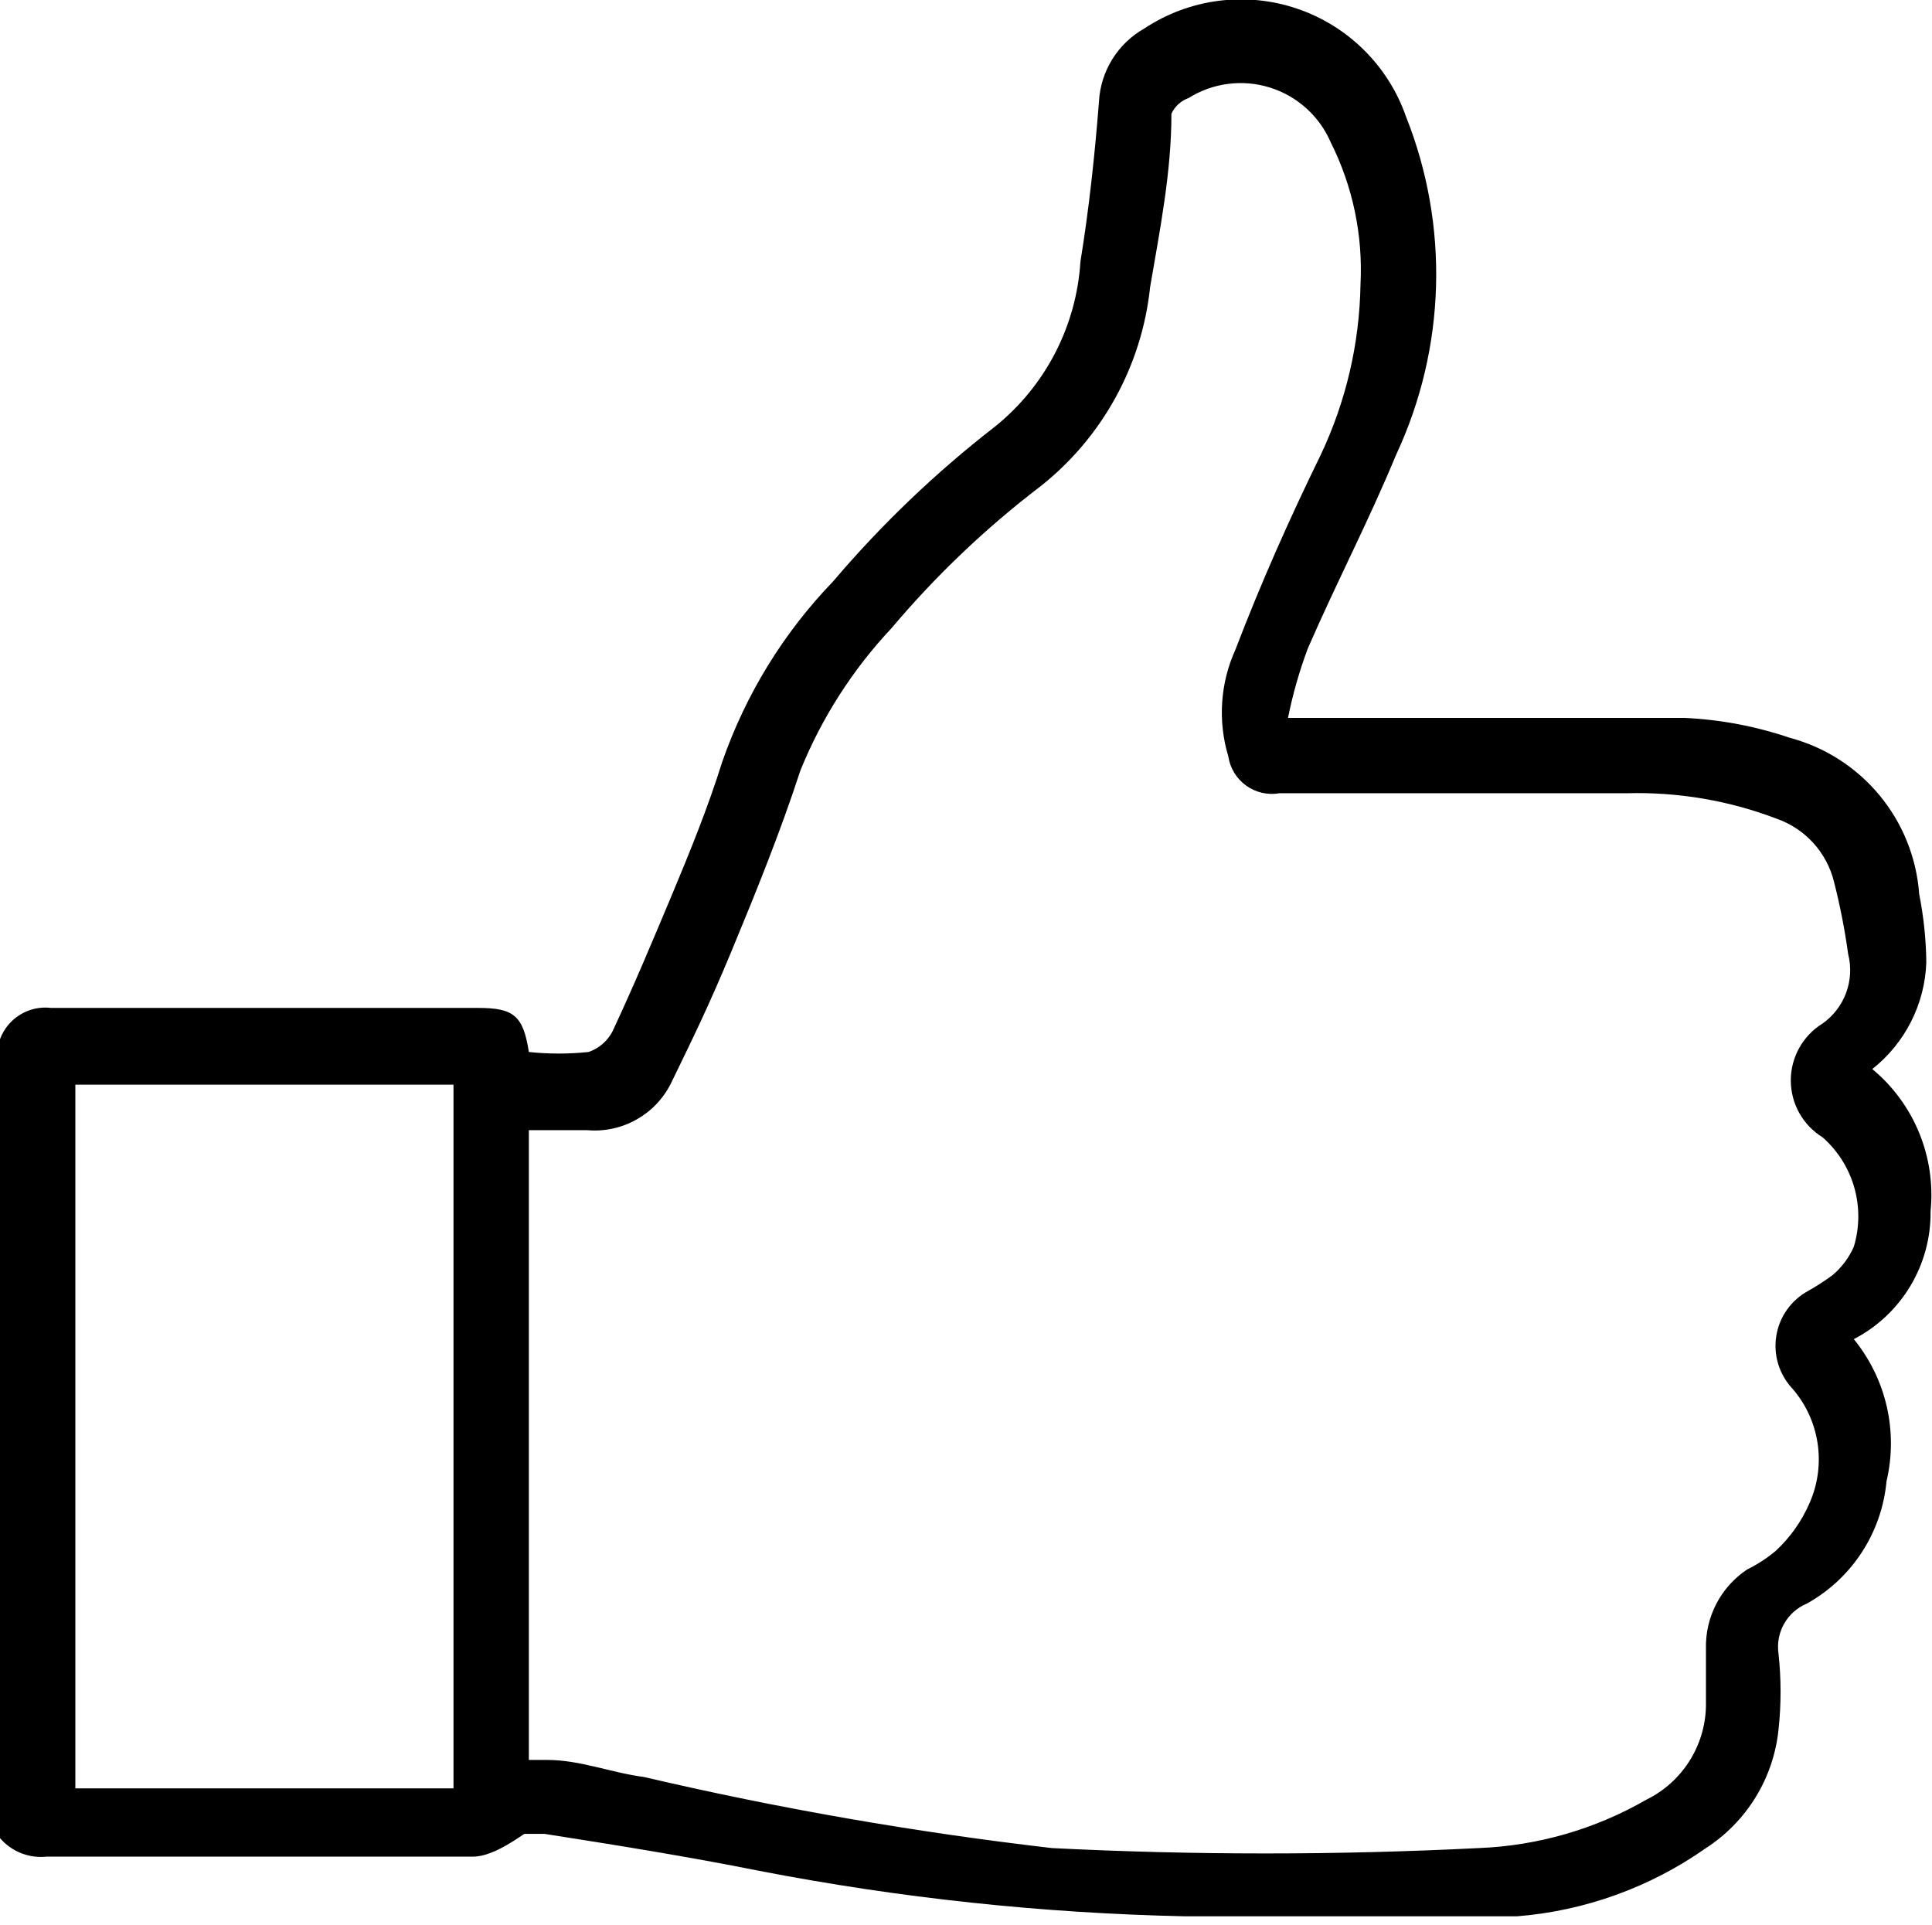
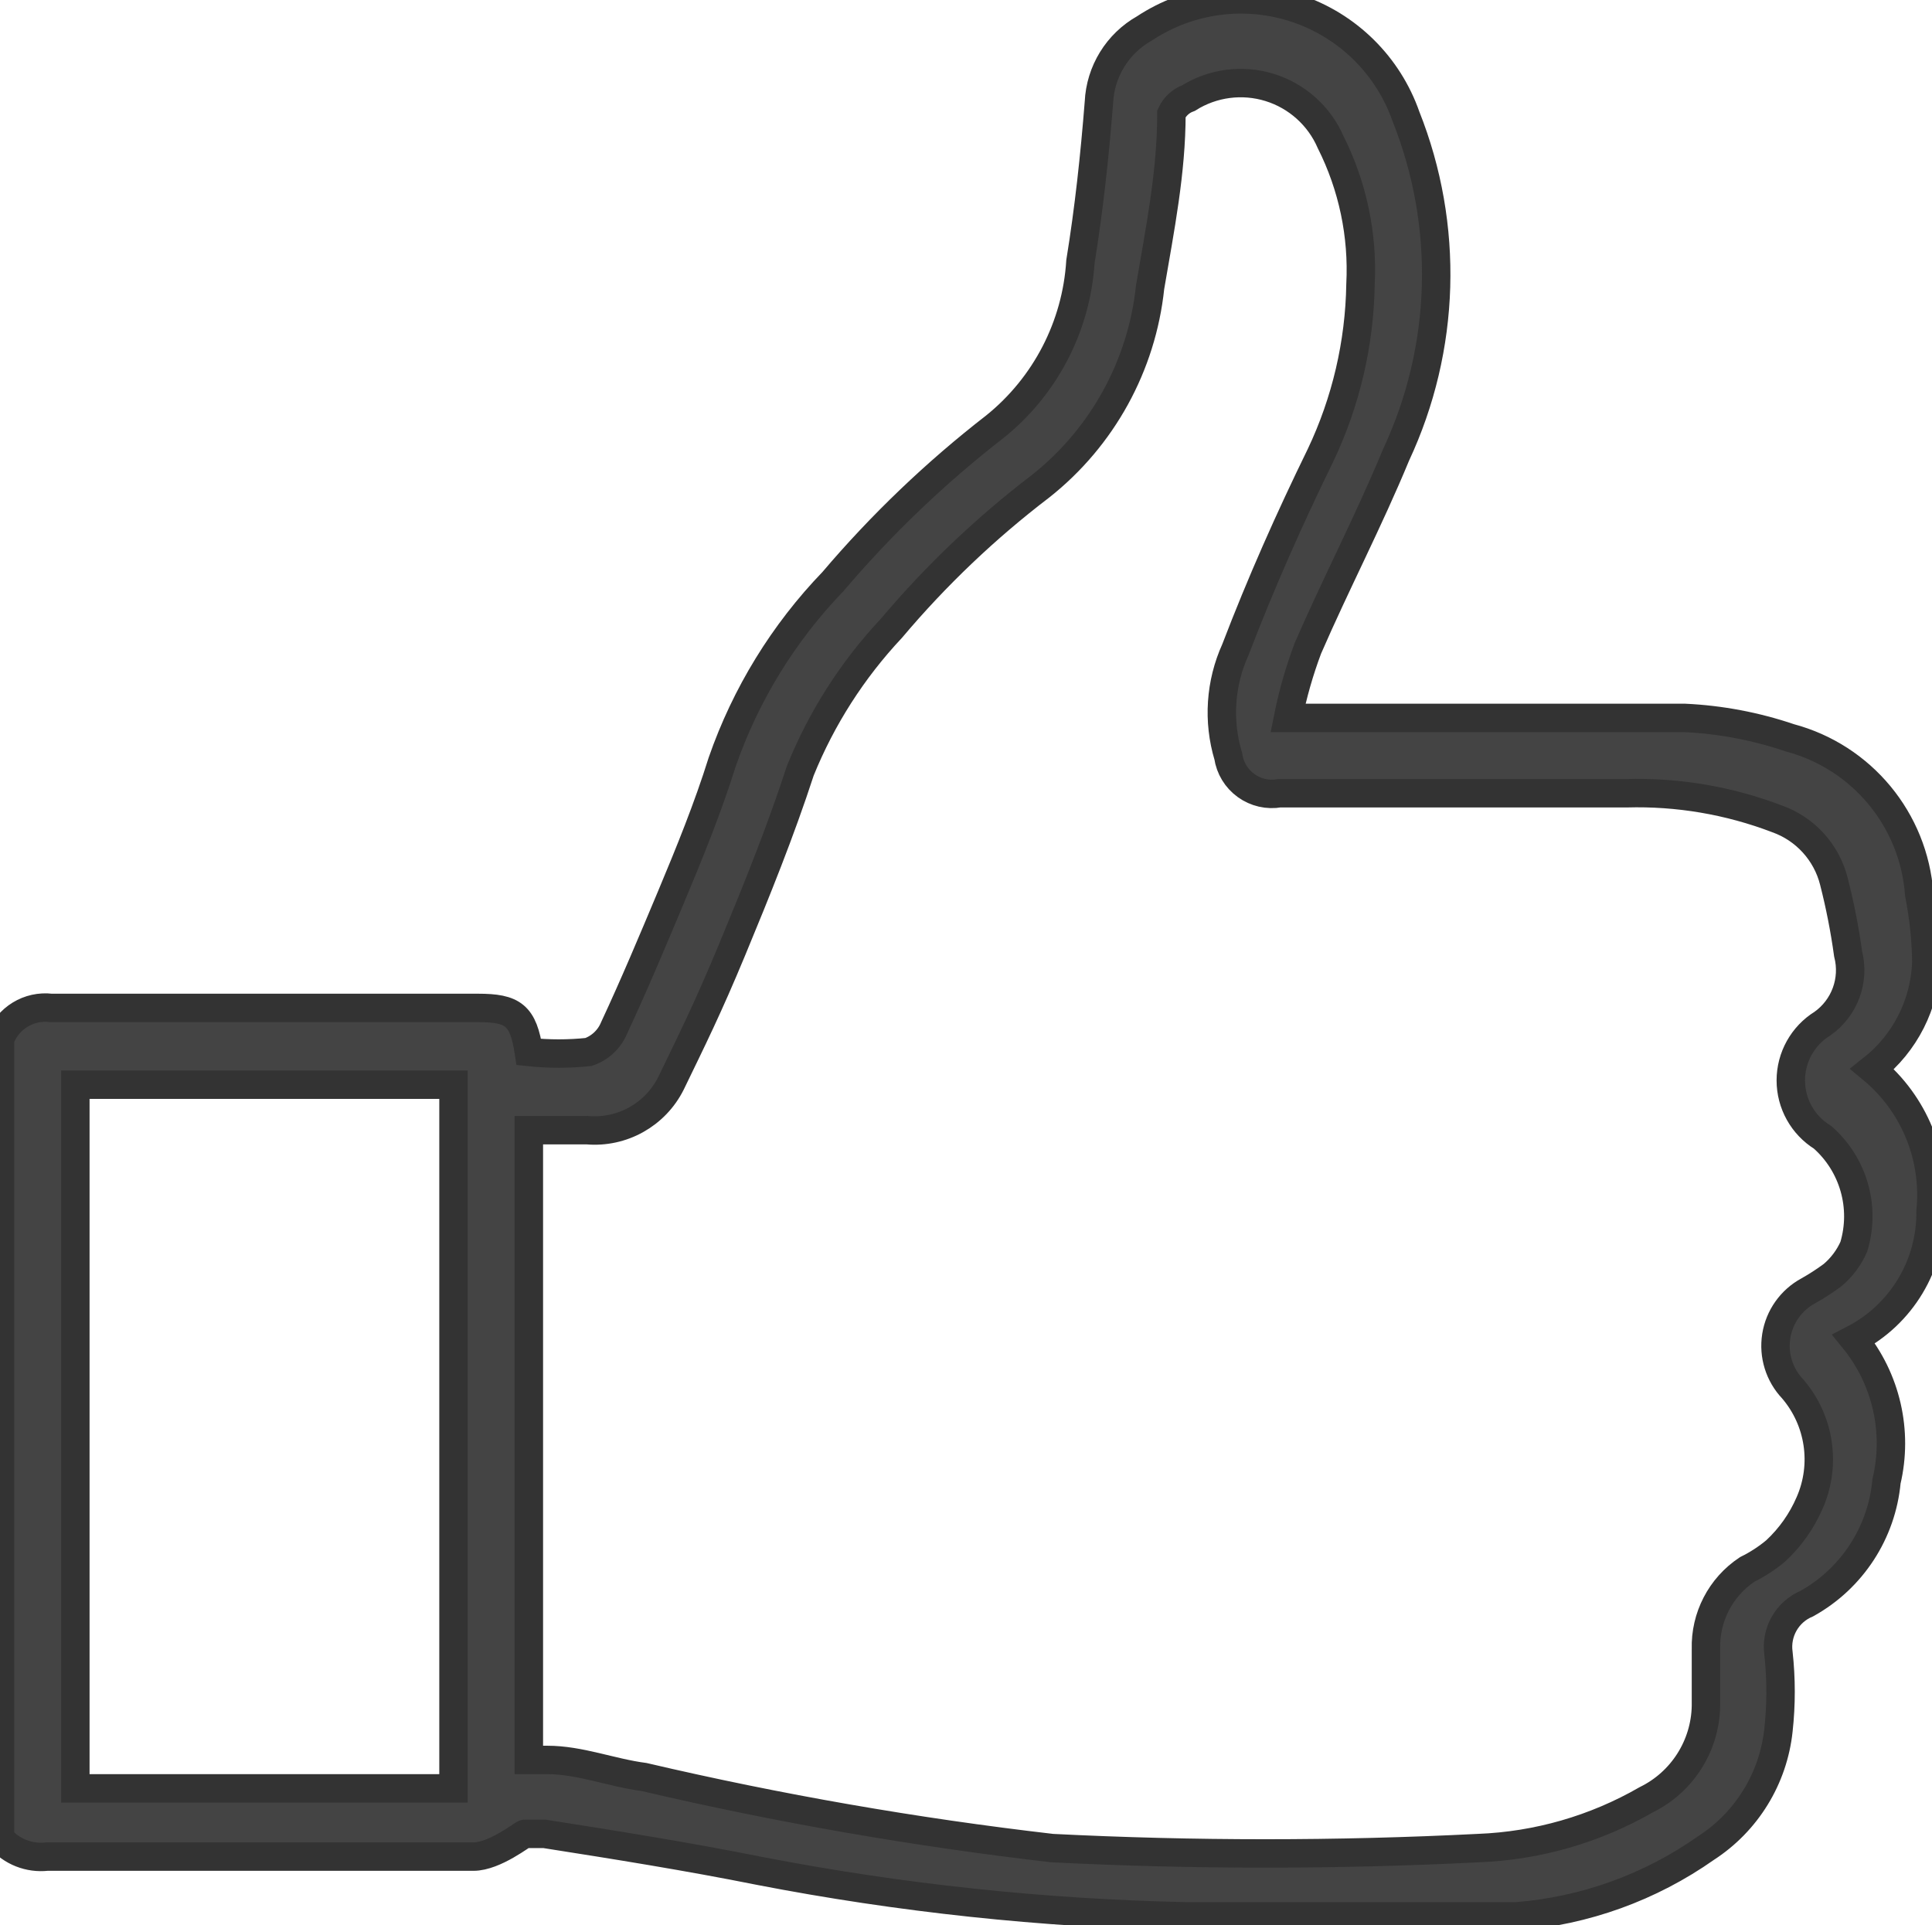
<svg xmlns="http://www.w3.org/2000/svg" viewBox="0 0 13.59 13.54">
+   <style>.duim { fill: #444; stroke: #333; stroke-miterlimit: 10; stroke-width: 0.2px;}</style>
  <g id="Layer_2" data-name="Layer 2">
    <g id="Layer_1-2" data-name="Layer 1">
-       <path d="M0,7.31a.34.34,0,0,1,.36-.22h3c.25,0,.32.05.36.31a2,2,0,0,0,.42,0,.3.3,0,0,0,.18-.17c.14-.3.27-.61.4-.92s.26-.63.36-.95a3.47,3.47,0,0,1,.78-1.27A7.62,7.62,0,0,1,7,3a1.62,1.62,0,0,0,.6-1.16c.06-.37.1-.74.13-1.12A.63.63,0,0,1,8.05.2,1.23,1.23,0,0,1,9.89.82,3,3,0,0,1,9.82,3.2c-.19.46-.42.9-.62,1.36a3.15,3.15,0,0,0-.14.49h.18c.87,0,1.74,0,2.61,0a2.69,2.69,0,0,1,.74.14,1.23,1.23,0,0,1,.91,1.1,2.61,2.61,0,0,1,.05.48,1,1,0,0,1-.38.75,1.15,1.15,0,0,1,.41,1,1,1,0,0,1-.54.9,1.16,1.16,0,0,1,.23,1,1.1,1.1,0,0,1-.56.86.33.33,0,0,0-.2.35,2.47,2.47,0,0,1,0,.54A1.13,1.13,0,0,1,12,13a2.68,2.68,0,0,1-1.33.48l-.53,0H8.57l-.23,0a17.75,17.75,0,0,1-3-.32c-.5-.1-1-.18-1.51-.26,0,0-.13,0-.14,0s-.21.16-.36.16h-3A.38.38,0,0,1,0,12.93Zm3.72,5.07.13,0c.23,0,.45.09.68.12A25.48,25.48,0,0,0,7.4,13a29.83,29.83,0,0,0,3,0,2.56,2.56,0,0,0,1.18-.34A.75.75,0,0,0,12,12c0-.13,0-.27,0-.4a.65.65,0,0,1,.29-.56,1,1,0,0,0,.2-.13,1,1,0,0,0,.24-.34.76.76,0,0,0-.12-.8.44.44,0,0,1,.11-.69,1.63,1.63,0,0,0,.17-.11.55.55,0,0,0,.15-.2A.74.74,0,0,0,12.82,8a.47.47,0,0,1,0-.8A.46.46,0,0,0,13,6.71a4.59,4.59,0,0,0-.1-.51.63.63,0,0,0-.4-.44,2.75,2.75,0,0,0-1.06-.18H9a.31.31,0,0,1-.36-.26,1.07,1.07,0,0,1,.05-.75c.18-.47.38-.92.6-1.37A2.91,2.91,0,0,0,9.57,2a2,2,0,0,0-.21-1,.69.69,0,0,0-1-.31A.21.21,0,0,0,8.24.8c0,.41-.08.81-.15,1.22a2.06,2.06,0,0,1-.77,1.4,6.64,6.64,0,0,0-1.05,1,3.24,3.24,0,0,0-.64,1c-.14.43-.31.85-.48,1.26s-.28.63-.43.94a.6.6,0,0,1-.59.33c-.14,0-.27,0-.41,0Zm-3.19.2H3.19V7.63H.53Z" />
+       <path class="duim" d="M0,7.31a.34.34,0,0,1,.36-.22h3c.25,0,.32.05.36.31a2,2,0,0,0,.42,0,.3.3,0,0,0,.18-.17c.14-.3.27-.61.4-.92s.26-.63.36-.95a3.47,3.47,0,0,1,.78-1.27A7.62,7.62,0,0,1,7,3a1.62,1.62,0,0,0,.6-1.16c.06-.37.1-.74.13-1.12A.63.63,0,0,1,8.05.2,1.23,1.23,0,0,1,9.89.82,3,3,0,0,1,9.82,3.2c-.19.46-.42.9-.62,1.36a3.15,3.15,0,0,0-.14.49h.18c.87,0,1.74,0,2.61,0a2.69,2.69,0,0,1,.74.14,1.23,1.23,0,0,1,.91,1.1,2.61,2.61,0,0,1,.05.48,1,1,0,0,1-.38.75,1.15,1.15,0,0,1,.41,1,1,1,0,0,1-.54.9,1.16,1.16,0,0,1,.23,1,1.1,1.1,0,0,1-.56.86.33.33,0,0,0-.2.35,2.47,2.47,0,0,1,0,.54A1.13,1.13,0,0,1,12,13a2.68,2.68,0,0,1-1.33.48l-.53,0H8.57l-.23,0a17.75,17.75,0,0,1-3-.32c-.5-.1-1-.18-1.51-.26,0,0-.13,0-.14,0s-.21.16-.36.16h-3A.38.38,0,0,1,0,12.93Zm3.72,5.07.13,0c.23,0,.45.09.68.12A25.48,25.48,0,0,0,7.4,13a29.83,29.83,0,0,0,3,0,2.56,2.56,0,0,0,1.18-.34A.75.75,0,0,0,12,12c0-.13,0-.27,0-.4a.65.65,0,0,1,.29-.56,1,1,0,0,0,.2-.13,1,1,0,0,0,.24-.34.76.76,0,0,0-.12-.8.44.44,0,0,1,.11-.69,1.63,1.63,0,0,0,.17-.11.55.55,0,0,0,.15-.2A.74.74,0,0,0,12.82,8a.47.47,0,0,1,0-.8A.46.46,0,0,0,13,6.71a4.59,4.59,0,0,0-.1-.51.63.63,0,0,0-.4-.44,2.75,2.75,0,0,0-1.06-.18H9a.31.31,0,0,1-.36-.26,1.07,1.07,0,0,1,.05-.75c.18-.47.38-.92.6-1.37A2.91,2.91,0,0,0,9.57,2a2,2,0,0,0-.21-1,.69.69,0,0,0-1-.31A.21.21,0,0,0,8.24.8c0,.41-.08.81-.15,1.22a2.06,2.06,0,0,1-.77,1.4,6.64,6.64,0,0,0-1.05,1,3.24,3.24,0,0,0-.64,1c-.14.43-.31.85-.48,1.26s-.28.63-.43.94a.6.6,0,0,1-.59.33c-.14,0-.27,0-.41,0Zm-3.19.2H3.19V7.63H.53Z" />
    </g>
  </g>
</svg>
